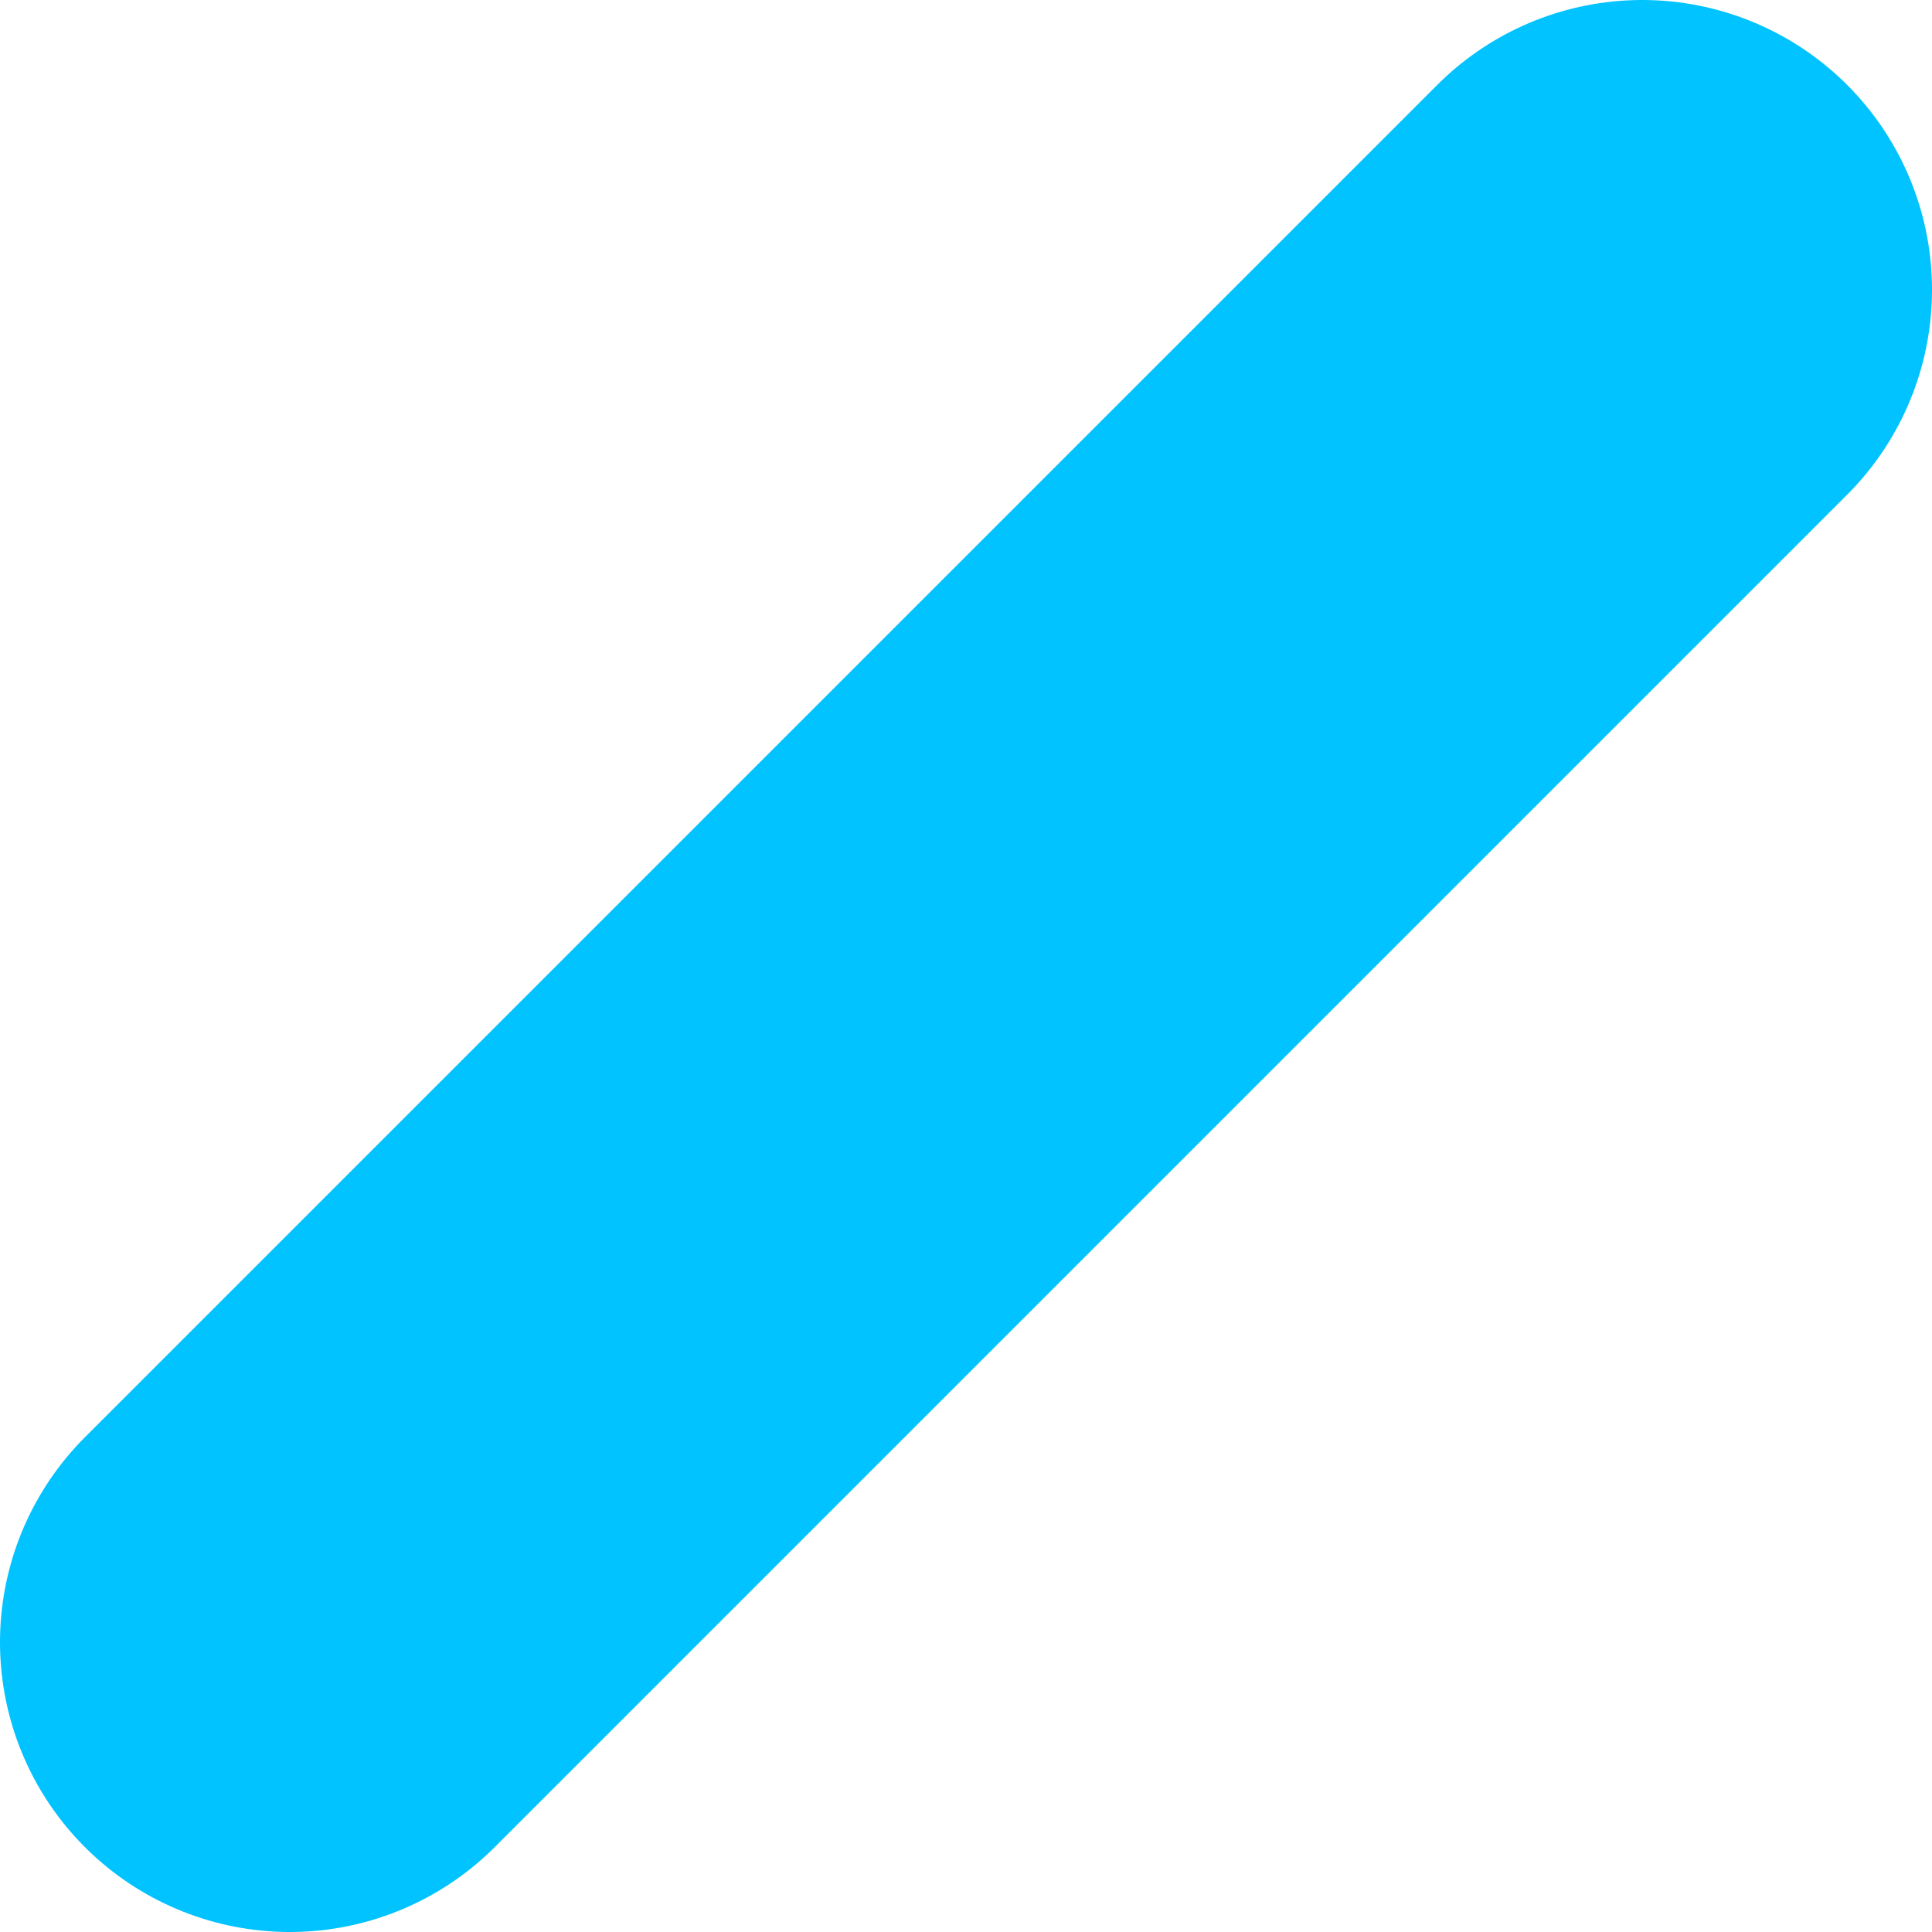
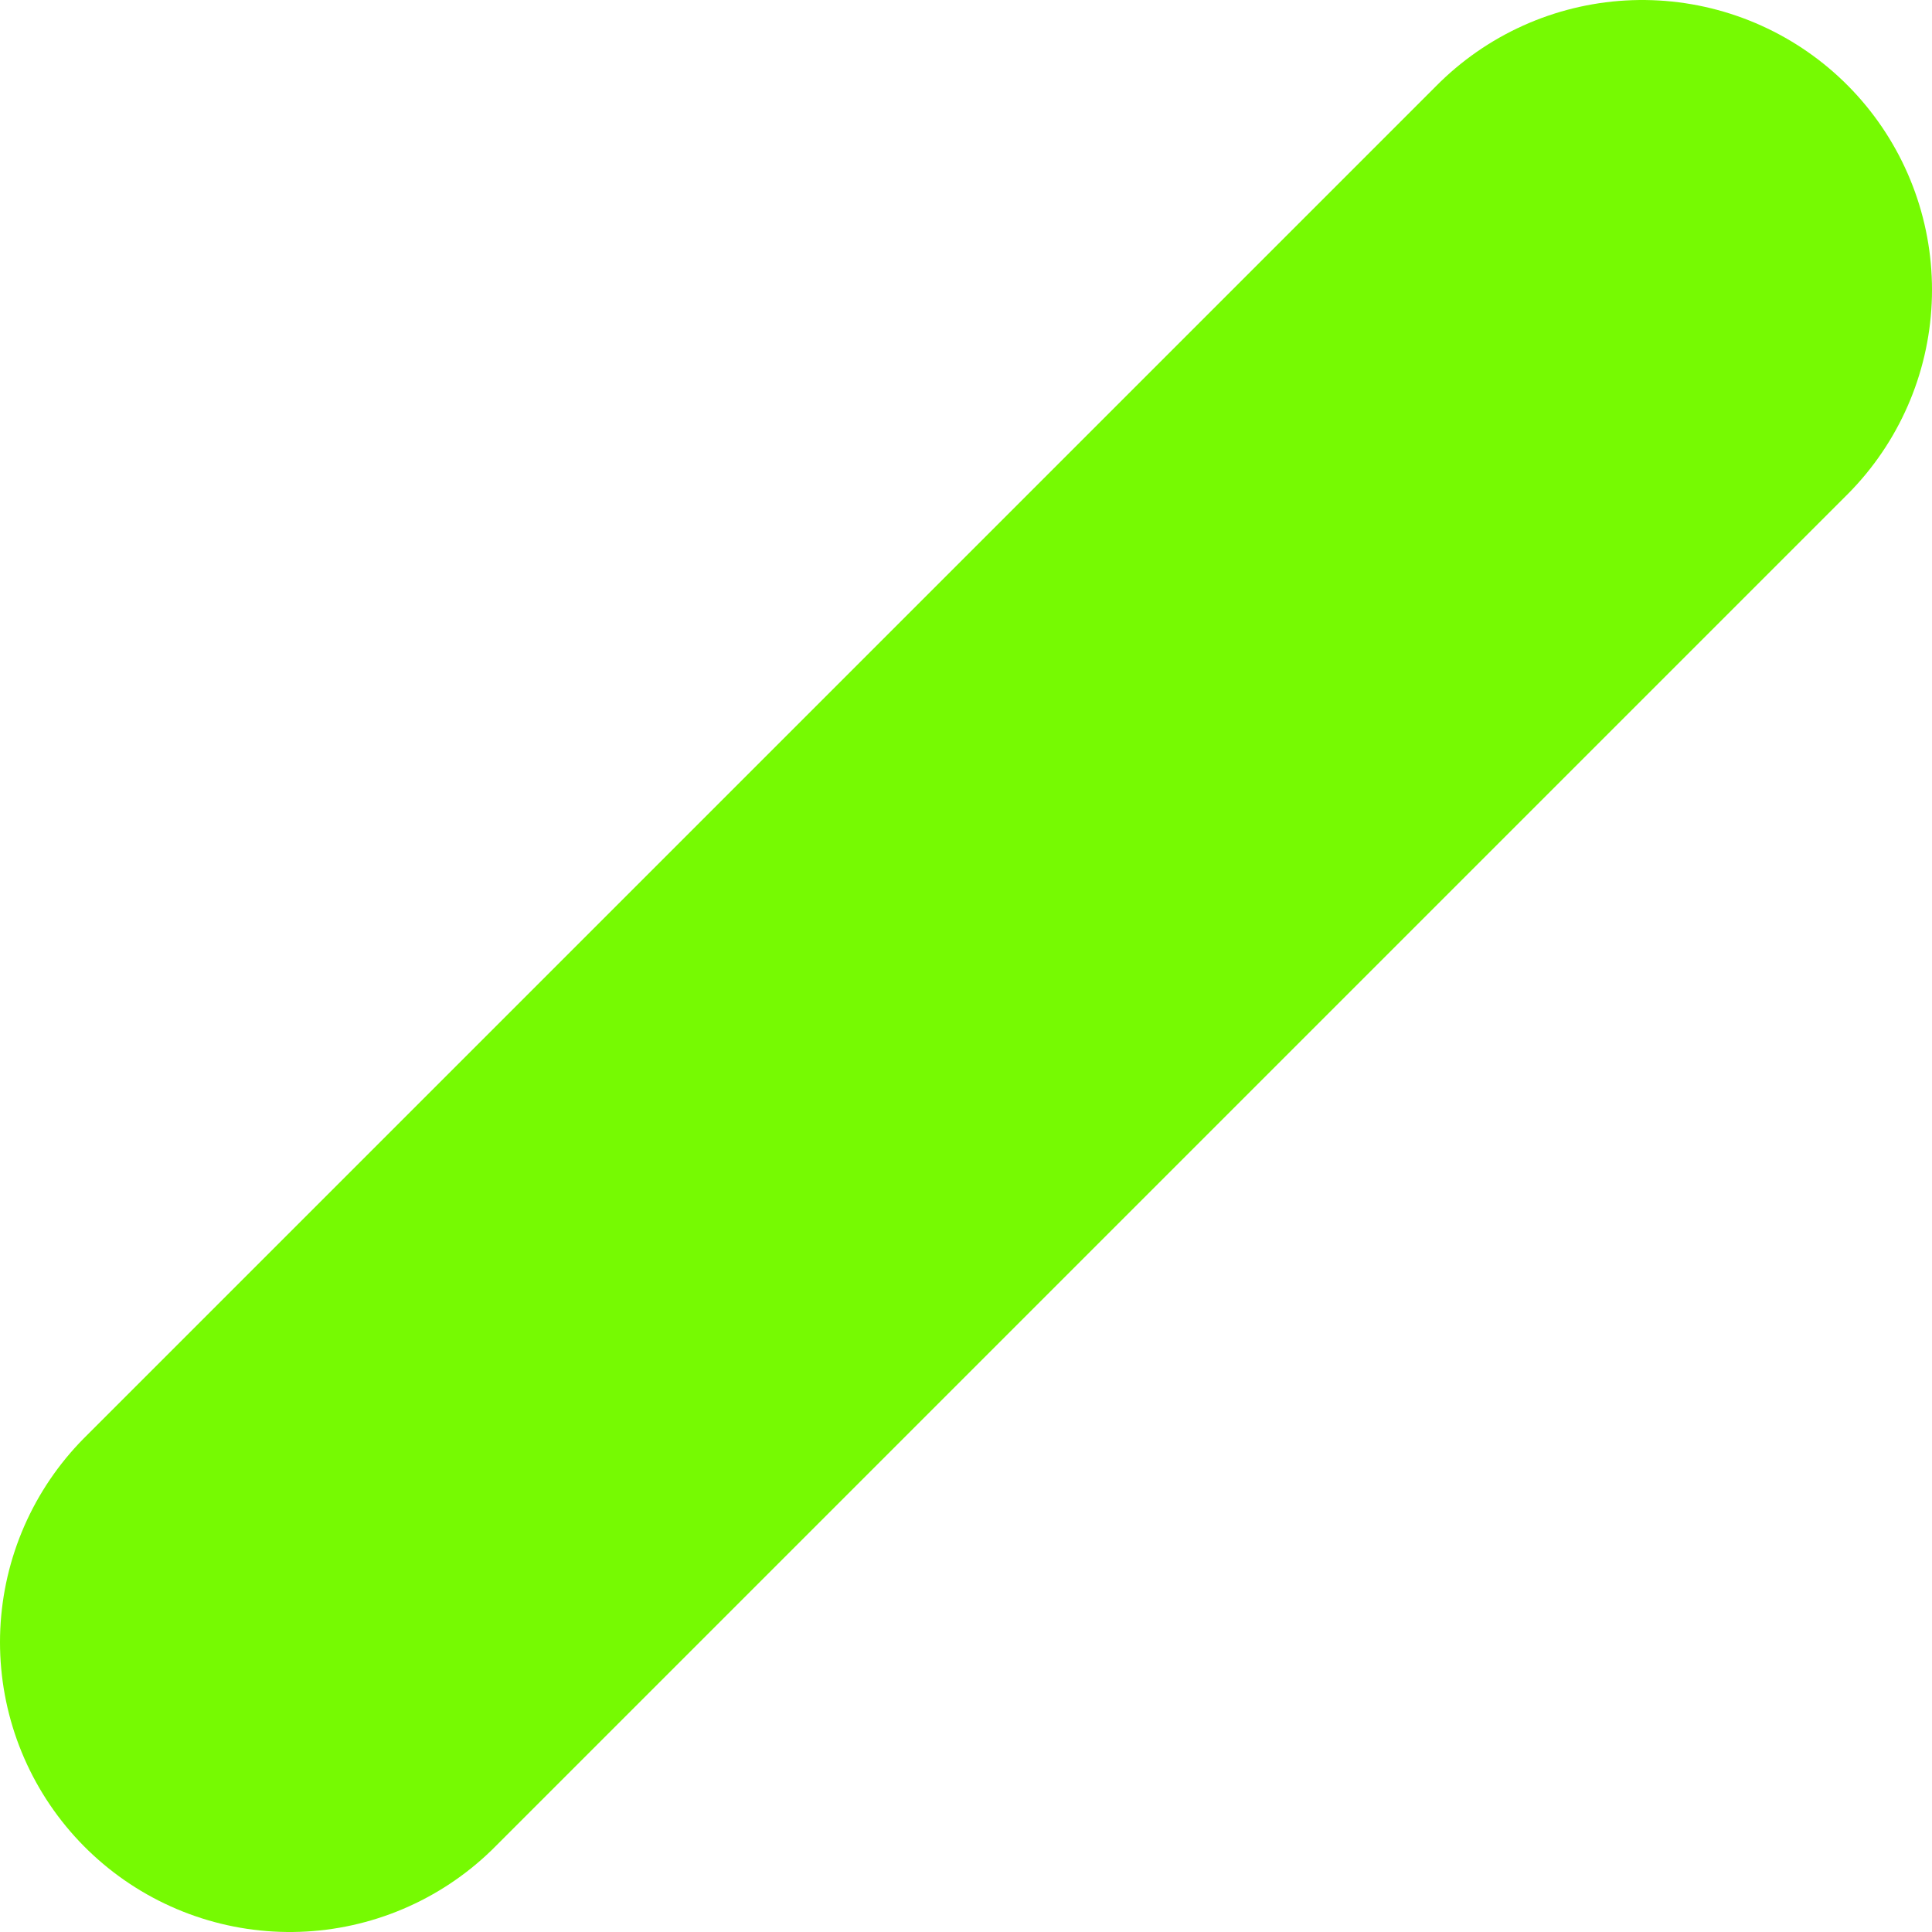
<svg xmlns="http://www.w3.org/2000/svg" width="20px" height="20px" viewBox="0,0,20,20" version="1.1">
-   <g stroke-linecap="round" stroke="#00c3ff" stroke-width="6">
+   <g stroke-linecap="round" stroke="#76fa02" stroke-width="6">
    <path d="M3,17 L17,3" />
  </g>
</svg>
